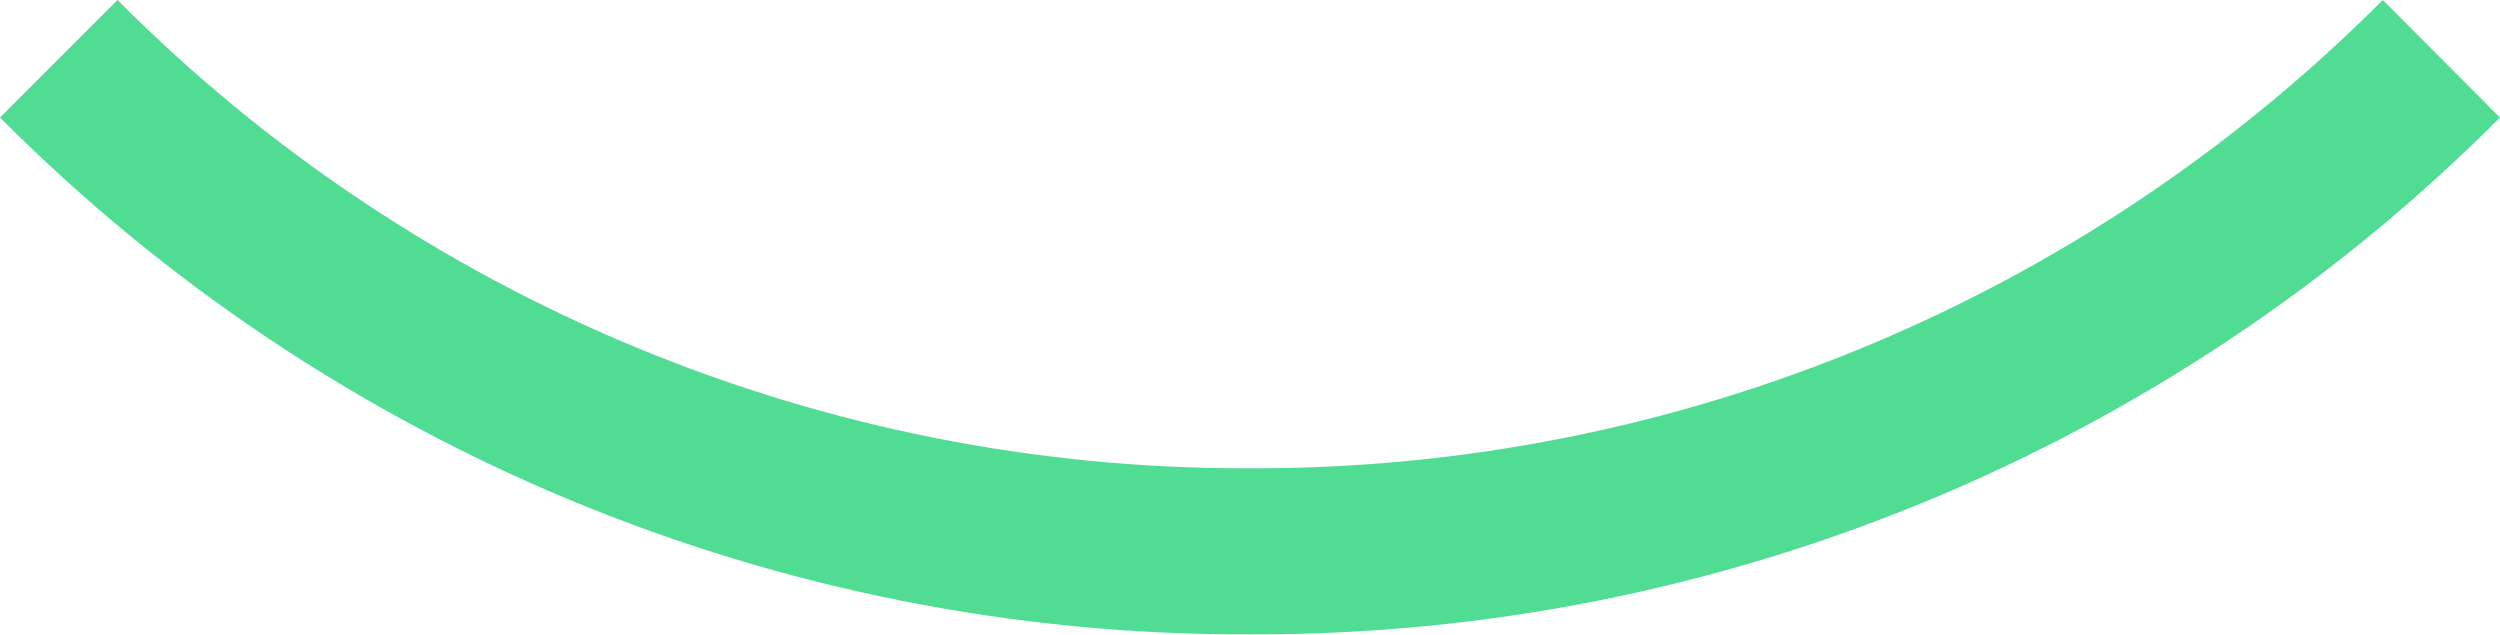
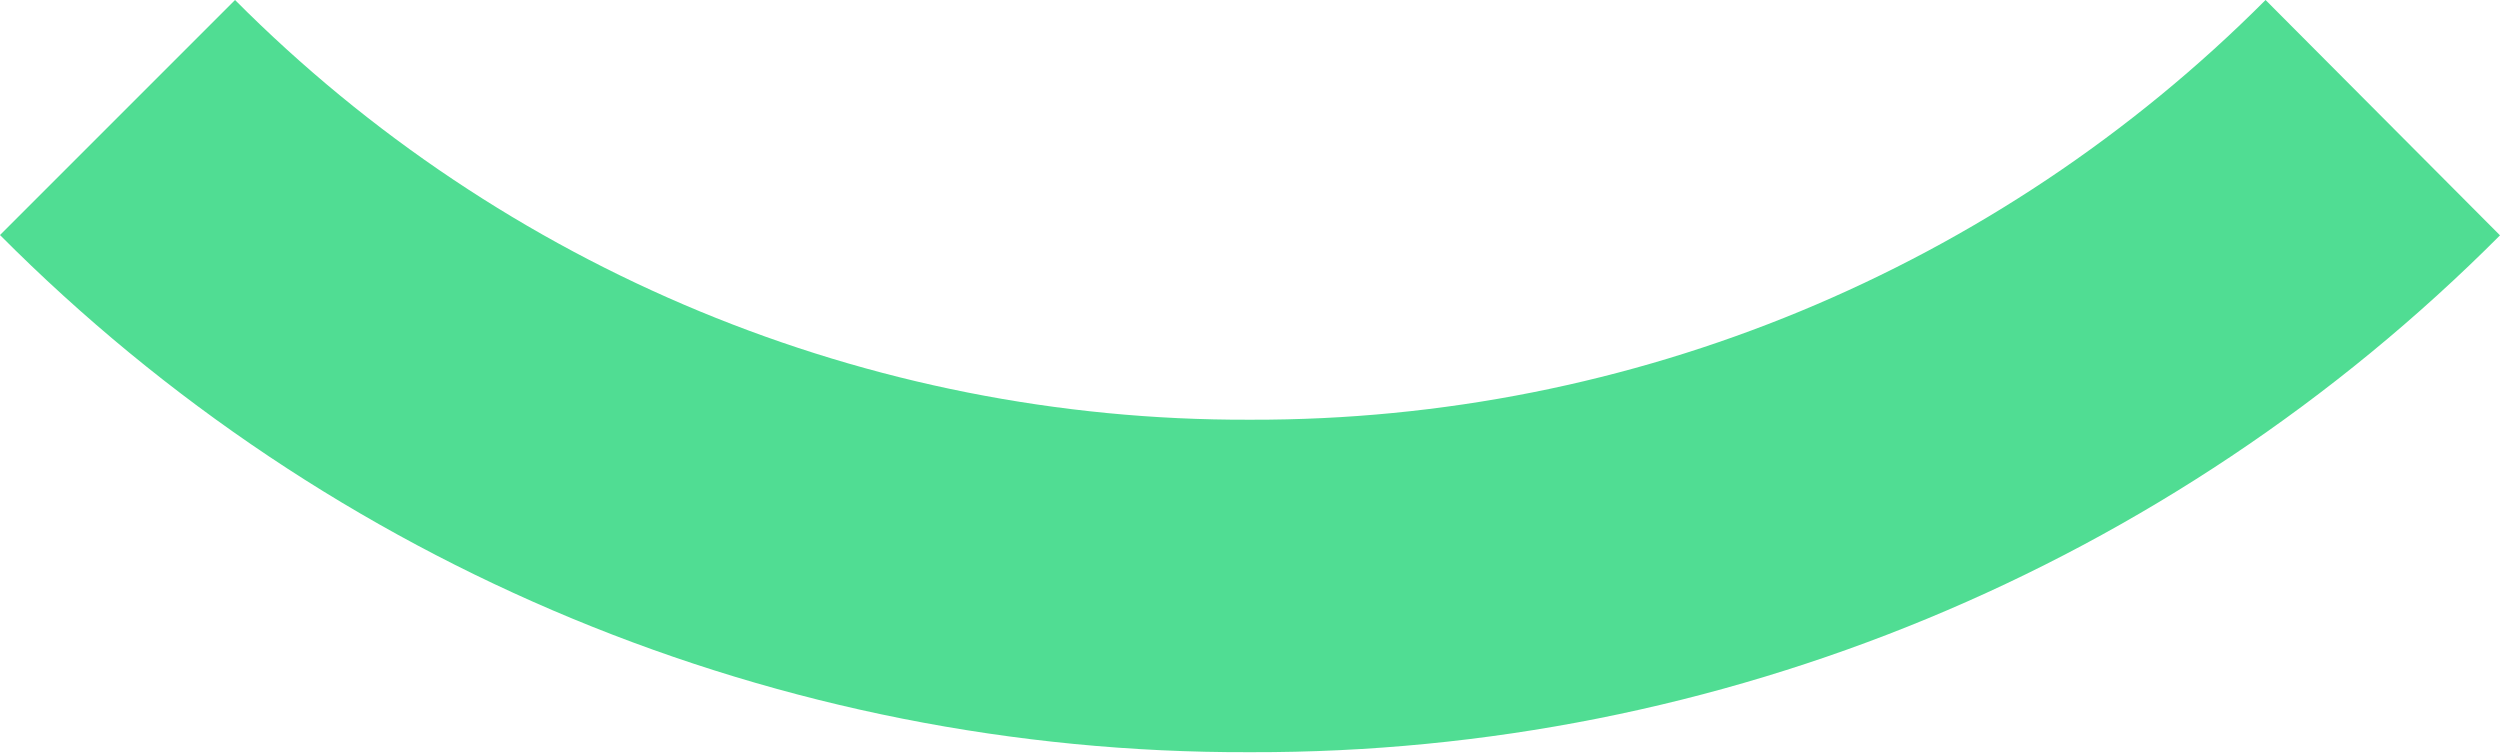
- <svg xmlns="http://www.w3.org/2000/svg" viewBox="0 0 83.39 21.16">
+ <svg xmlns="http://www.w3.org/2000/svg" viewBox="0 0 83.39 25.09">
  <defs>
    <style>.a{fill:#50dd93;}</style>
  </defs>
-   <path class="a" d="M41.74,15.62h-.09A53,53,0,0,1,3.92,0L0,3.92A58.51,58.51,0,0,0,41.65,21.16h.09A58.61,58.61,0,0,0,83.39,3.92L79.48,0A53.12,53.12,0,0,1,41.74,15.62Z" />
+   <path class="a" d="M41.74,25.09h-.08A58.52,58.52,0,0,1,0,7.84L7.84,0A47.51,47.51,0,0,0,41.66,14h.08A47.62,47.62,0,0,0,75.57,0l7.82,7.85A58.61,58.61,0,0,1,41.74,25.09Z" />
</svg>
